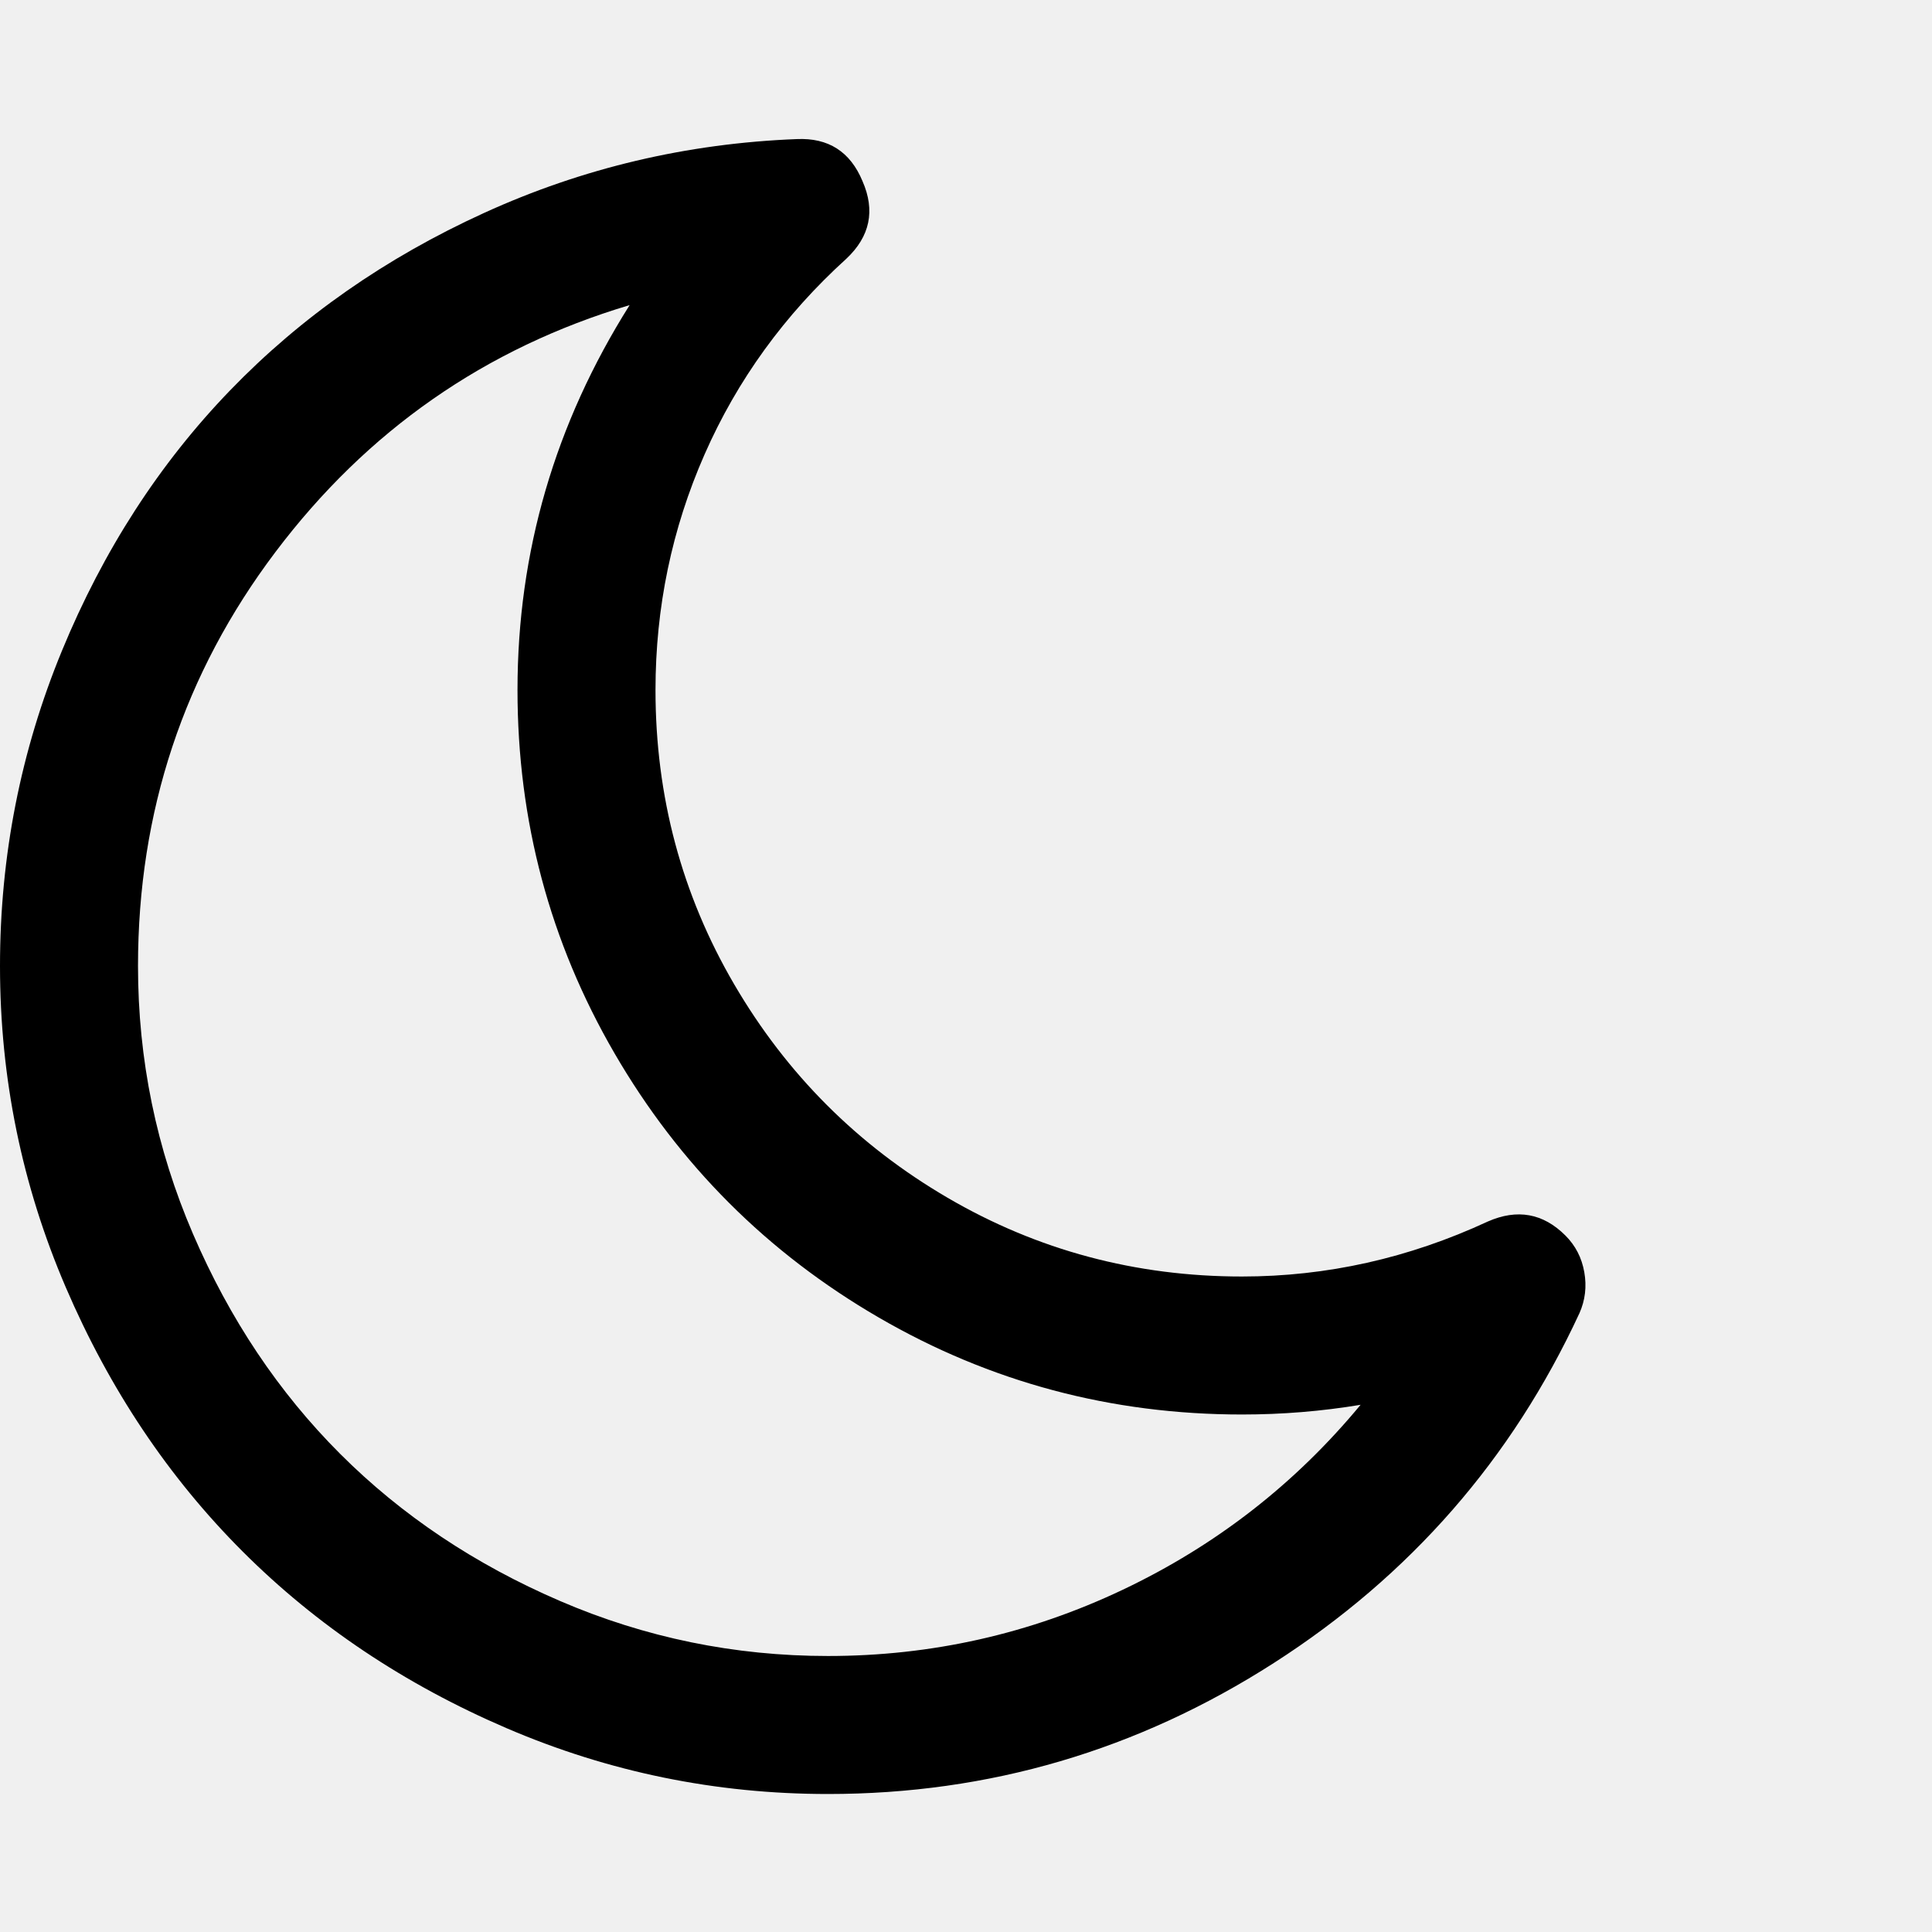
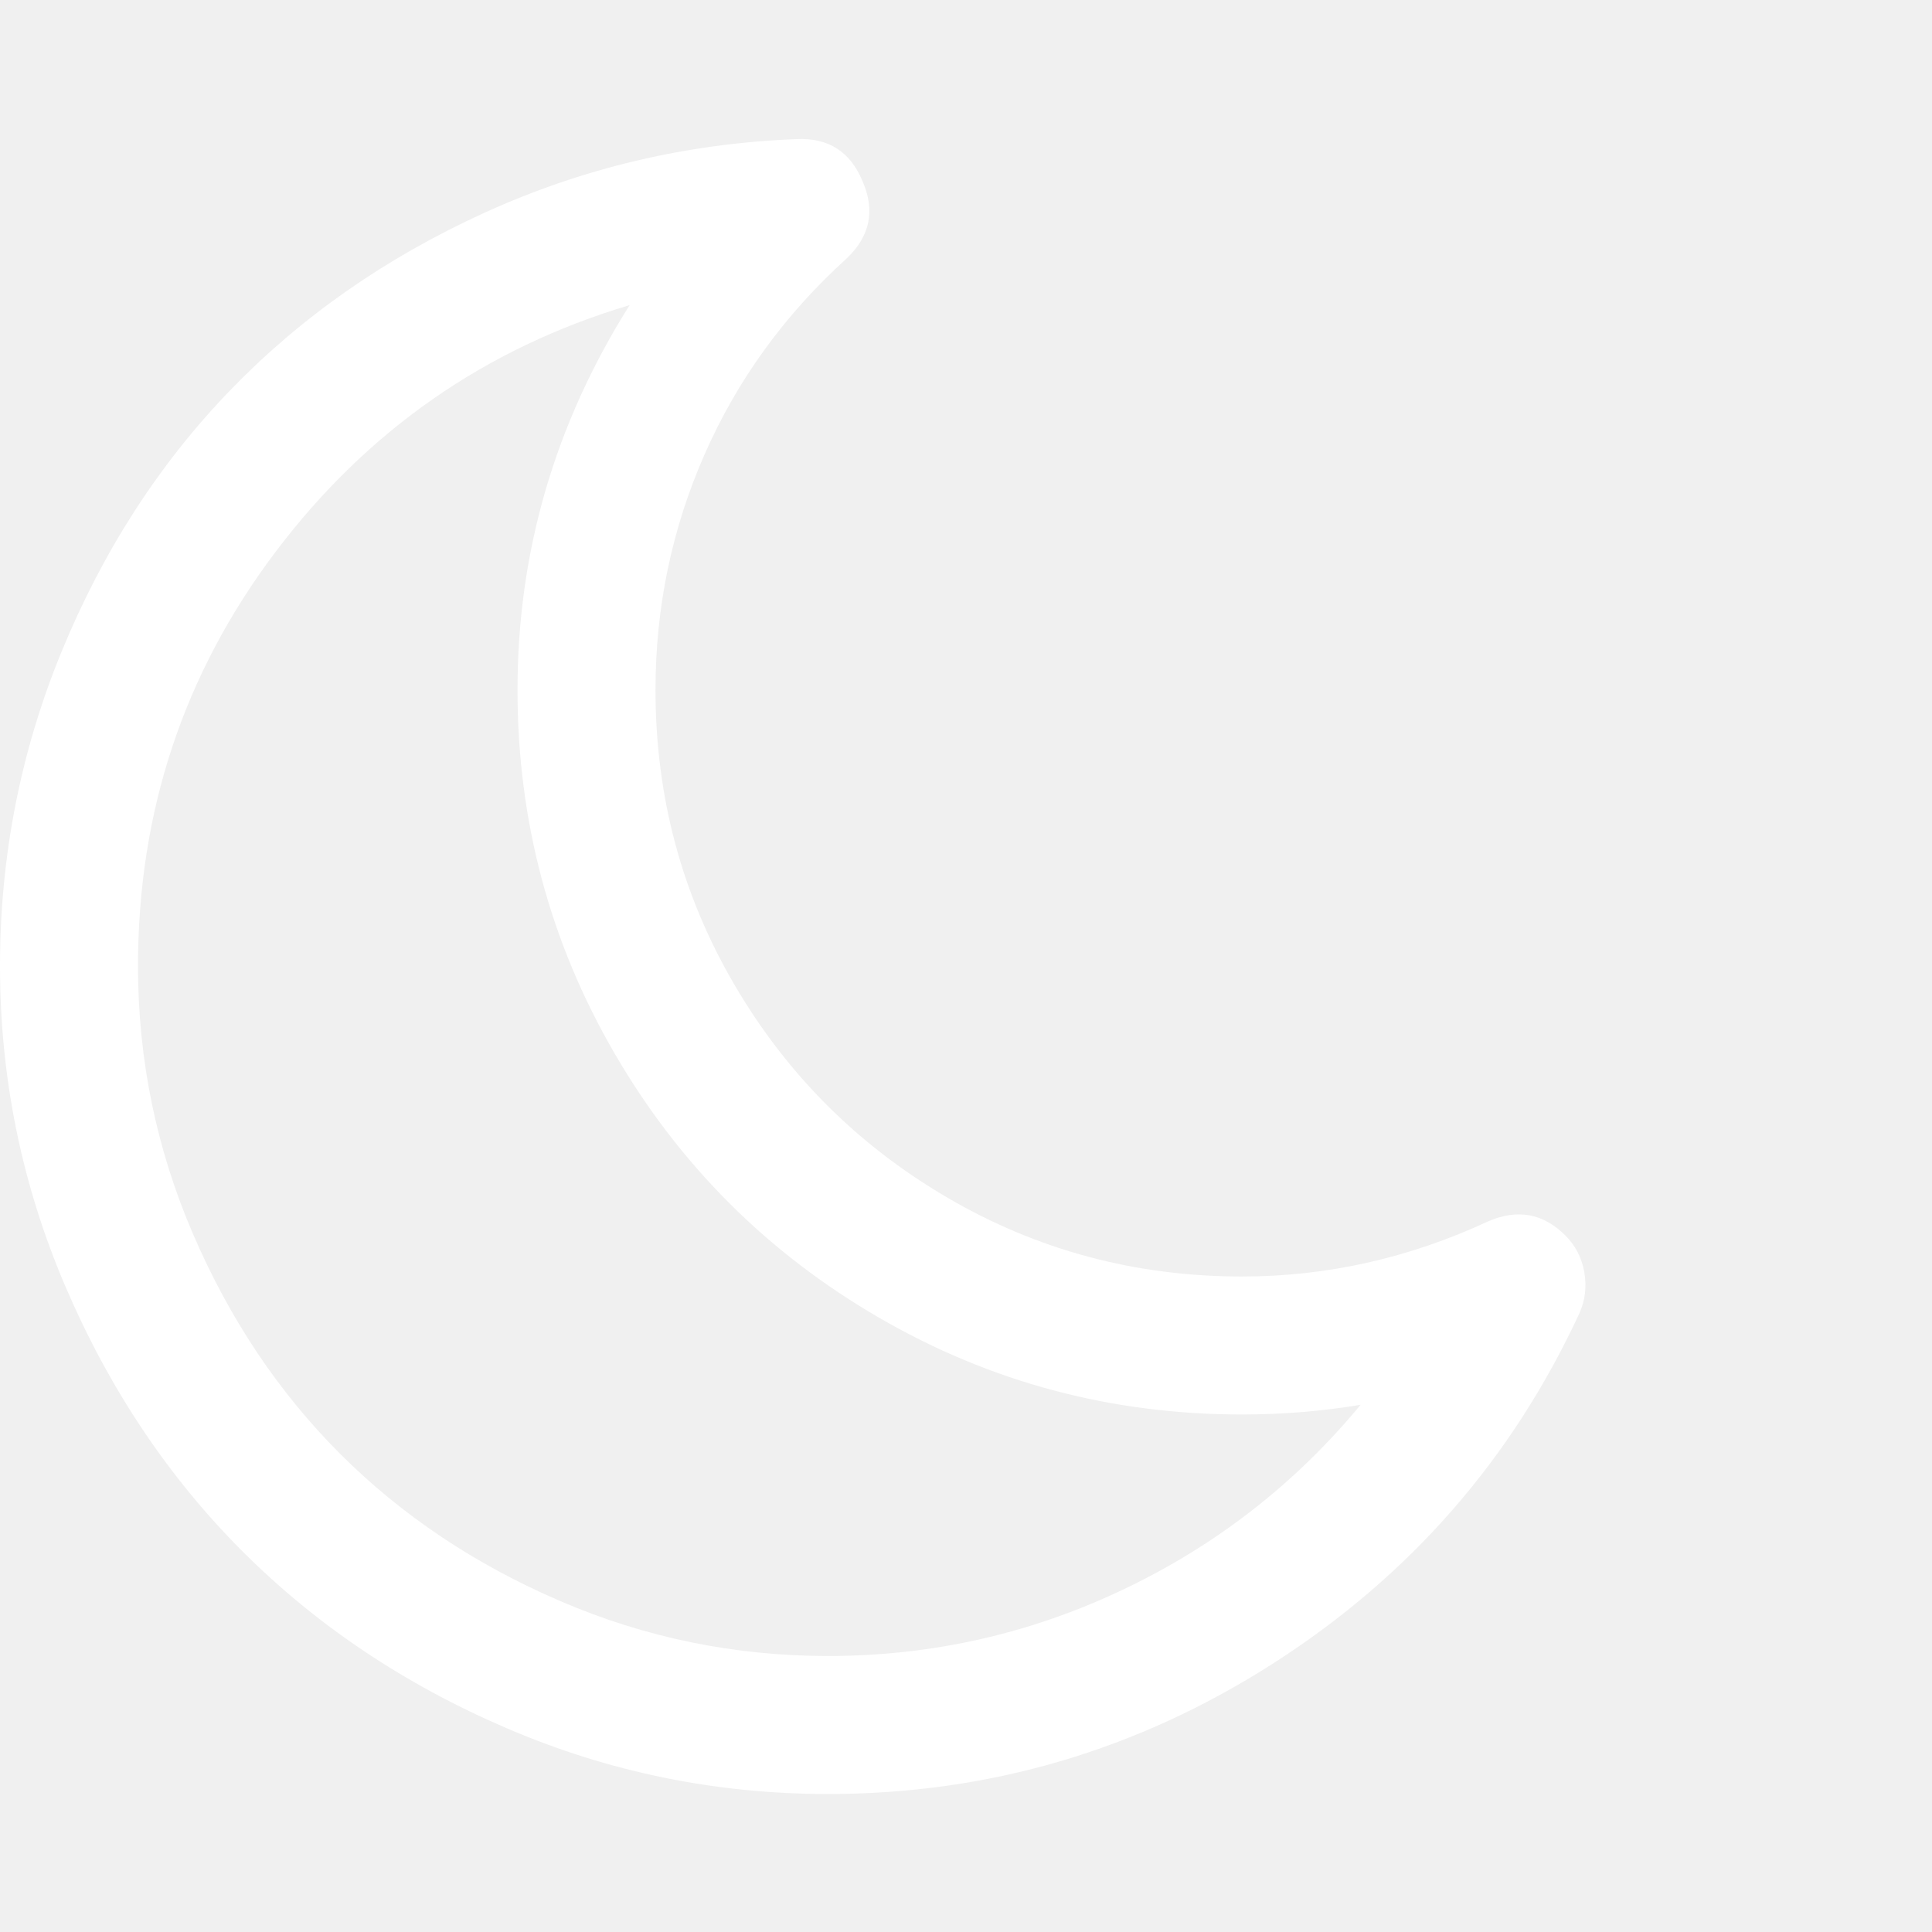
<svg xmlns="http://www.w3.org/2000/svg" version="1.1" baseProfile="tiny" id="Layer_1" x="0px" y="0px" width="16px" height="16px" viewBox="0 0 500 500" xml:space="preserve">
-   <path d="M352.121 363.56q-15.067 2.511-30.692 2.511-50.781 0-94.029-25.112t-68.359-68.359-25.112-94.029q0-53.571 29.018-99.609-56.083 16.741-91.657 63.895t-35.575 107.143q0 36.272 14.23 69.336t38.086 56.919 56.919 38.086 69.336 14.23q40.179 0 76.312-17.16t61.523-47.852zM408.761 339.844q-26.228 56.641-79.102 90.542t-115.374 33.901q-43.527 0-83.147-17.020t-68.359-45.759-45.759-68.359-17.020-83.147q0-42.69 16.043-81.613t43.527-67.383 65.708-45.898 80.915-19.113q12.277-0.558 17.020 10.882 5.022 11.44-4.185 20.089-23.996 21.763-36.691 50.642t-12.695 60.965q0 41.294 20.368 76.172t55.246 55.246 76.172 20.368q32.924 0 63.616-14.23 11.44-5.022 20.089 3.627 3.906 3.906 4.883 9.487t-1.255 10.603z" fill="#000000" />
+   <path d="M352.121 363.56q-15.067 2.511-30.692 2.511-50.781 0-94.029-25.112t-68.359-68.359-25.112-94.029q0-53.571 29.018-99.609-56.083 16.741-91.657 63.895t-35.575 107.143q0 36.272 14.23 69.336t38.086 56.919 56.919 38.086 69.336 14.23q40.179 0 76.312-17.16t61.523-47.852zM408.761 339.844q-26.228 56.641-79.102 90.542t-115.374 33.901q-43.527 0-83.147-17.020t-68.359-45.759-45.759-68.359-17.020-83.147q0-42.69 16.043-81.613t43.527-67.383 65.708-45.898 80.915-19.113q12.277-0.558 17.020 10.882 5.022 11.44-4.185 20.089-23.996 21.763-36.691 50.642t-12.695 60.965q0 41.294 20.368 76.172t55.246 55.246 76.172 20.368q32.924 0 63.616-14.23 11.44-5.022 20.089 3.627 3.906 3.906 4.883 9.487t-1.255 10.603z" fill="#ffffff" />
</svg>
